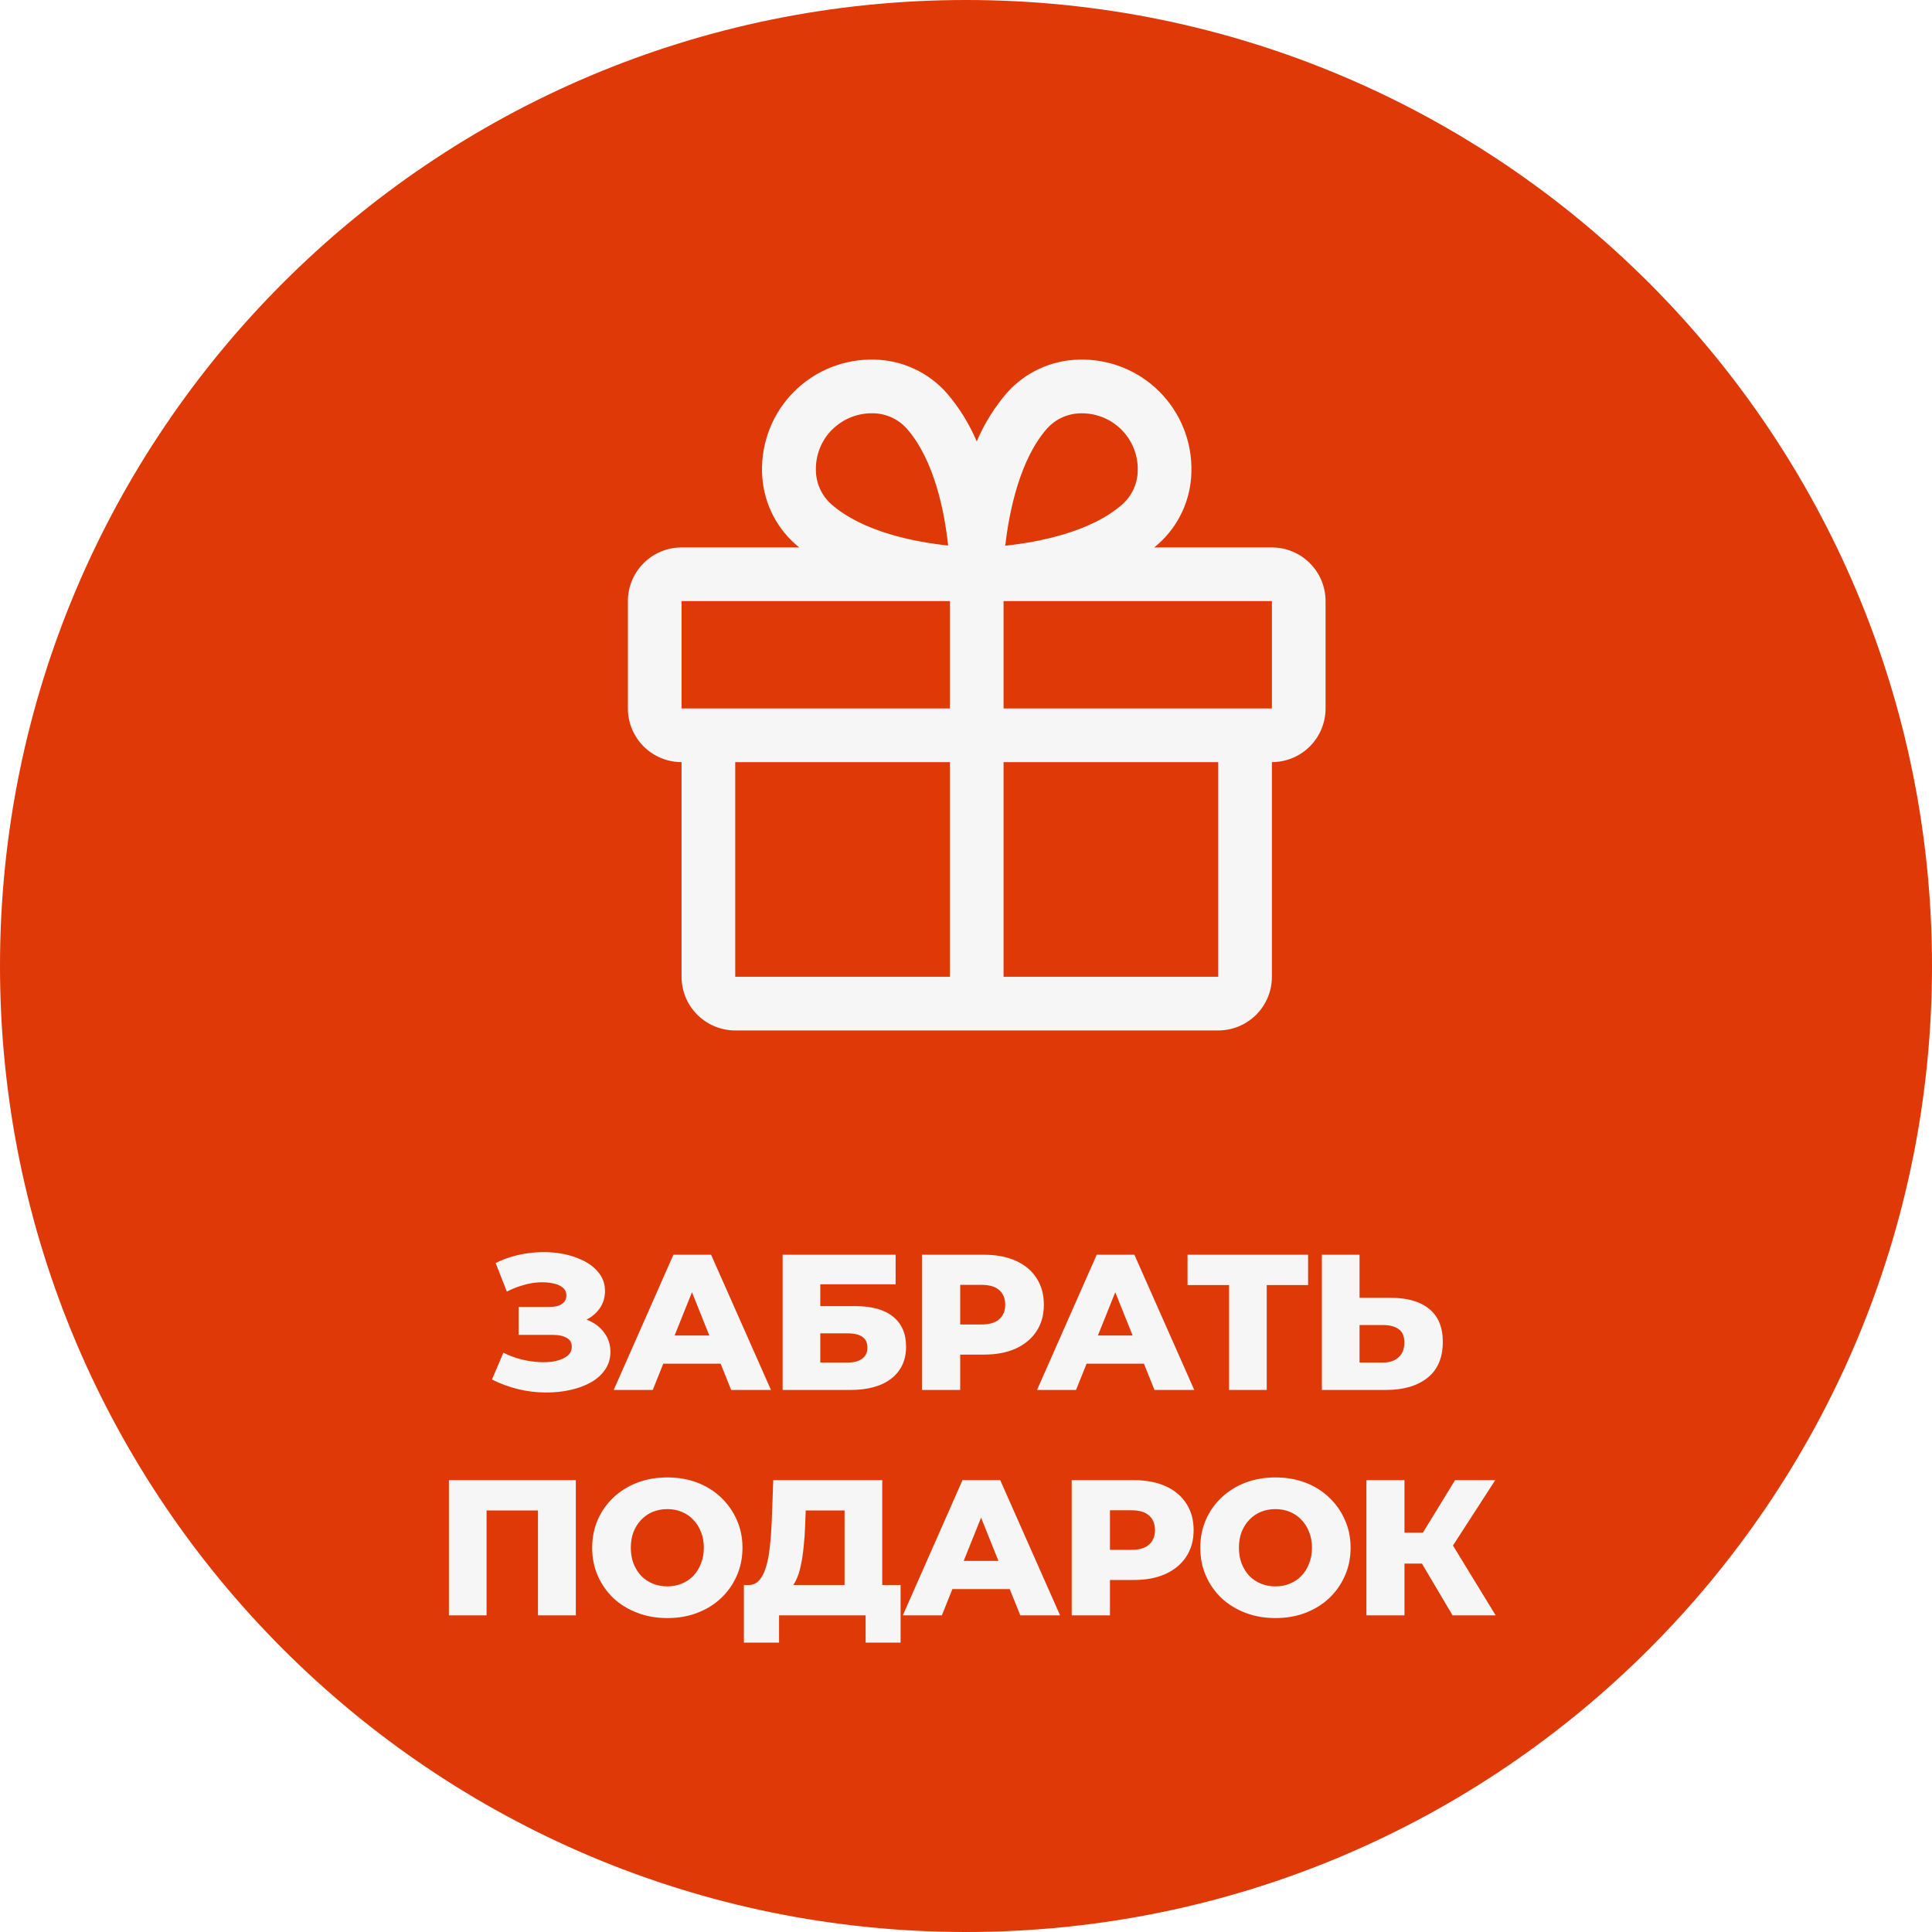
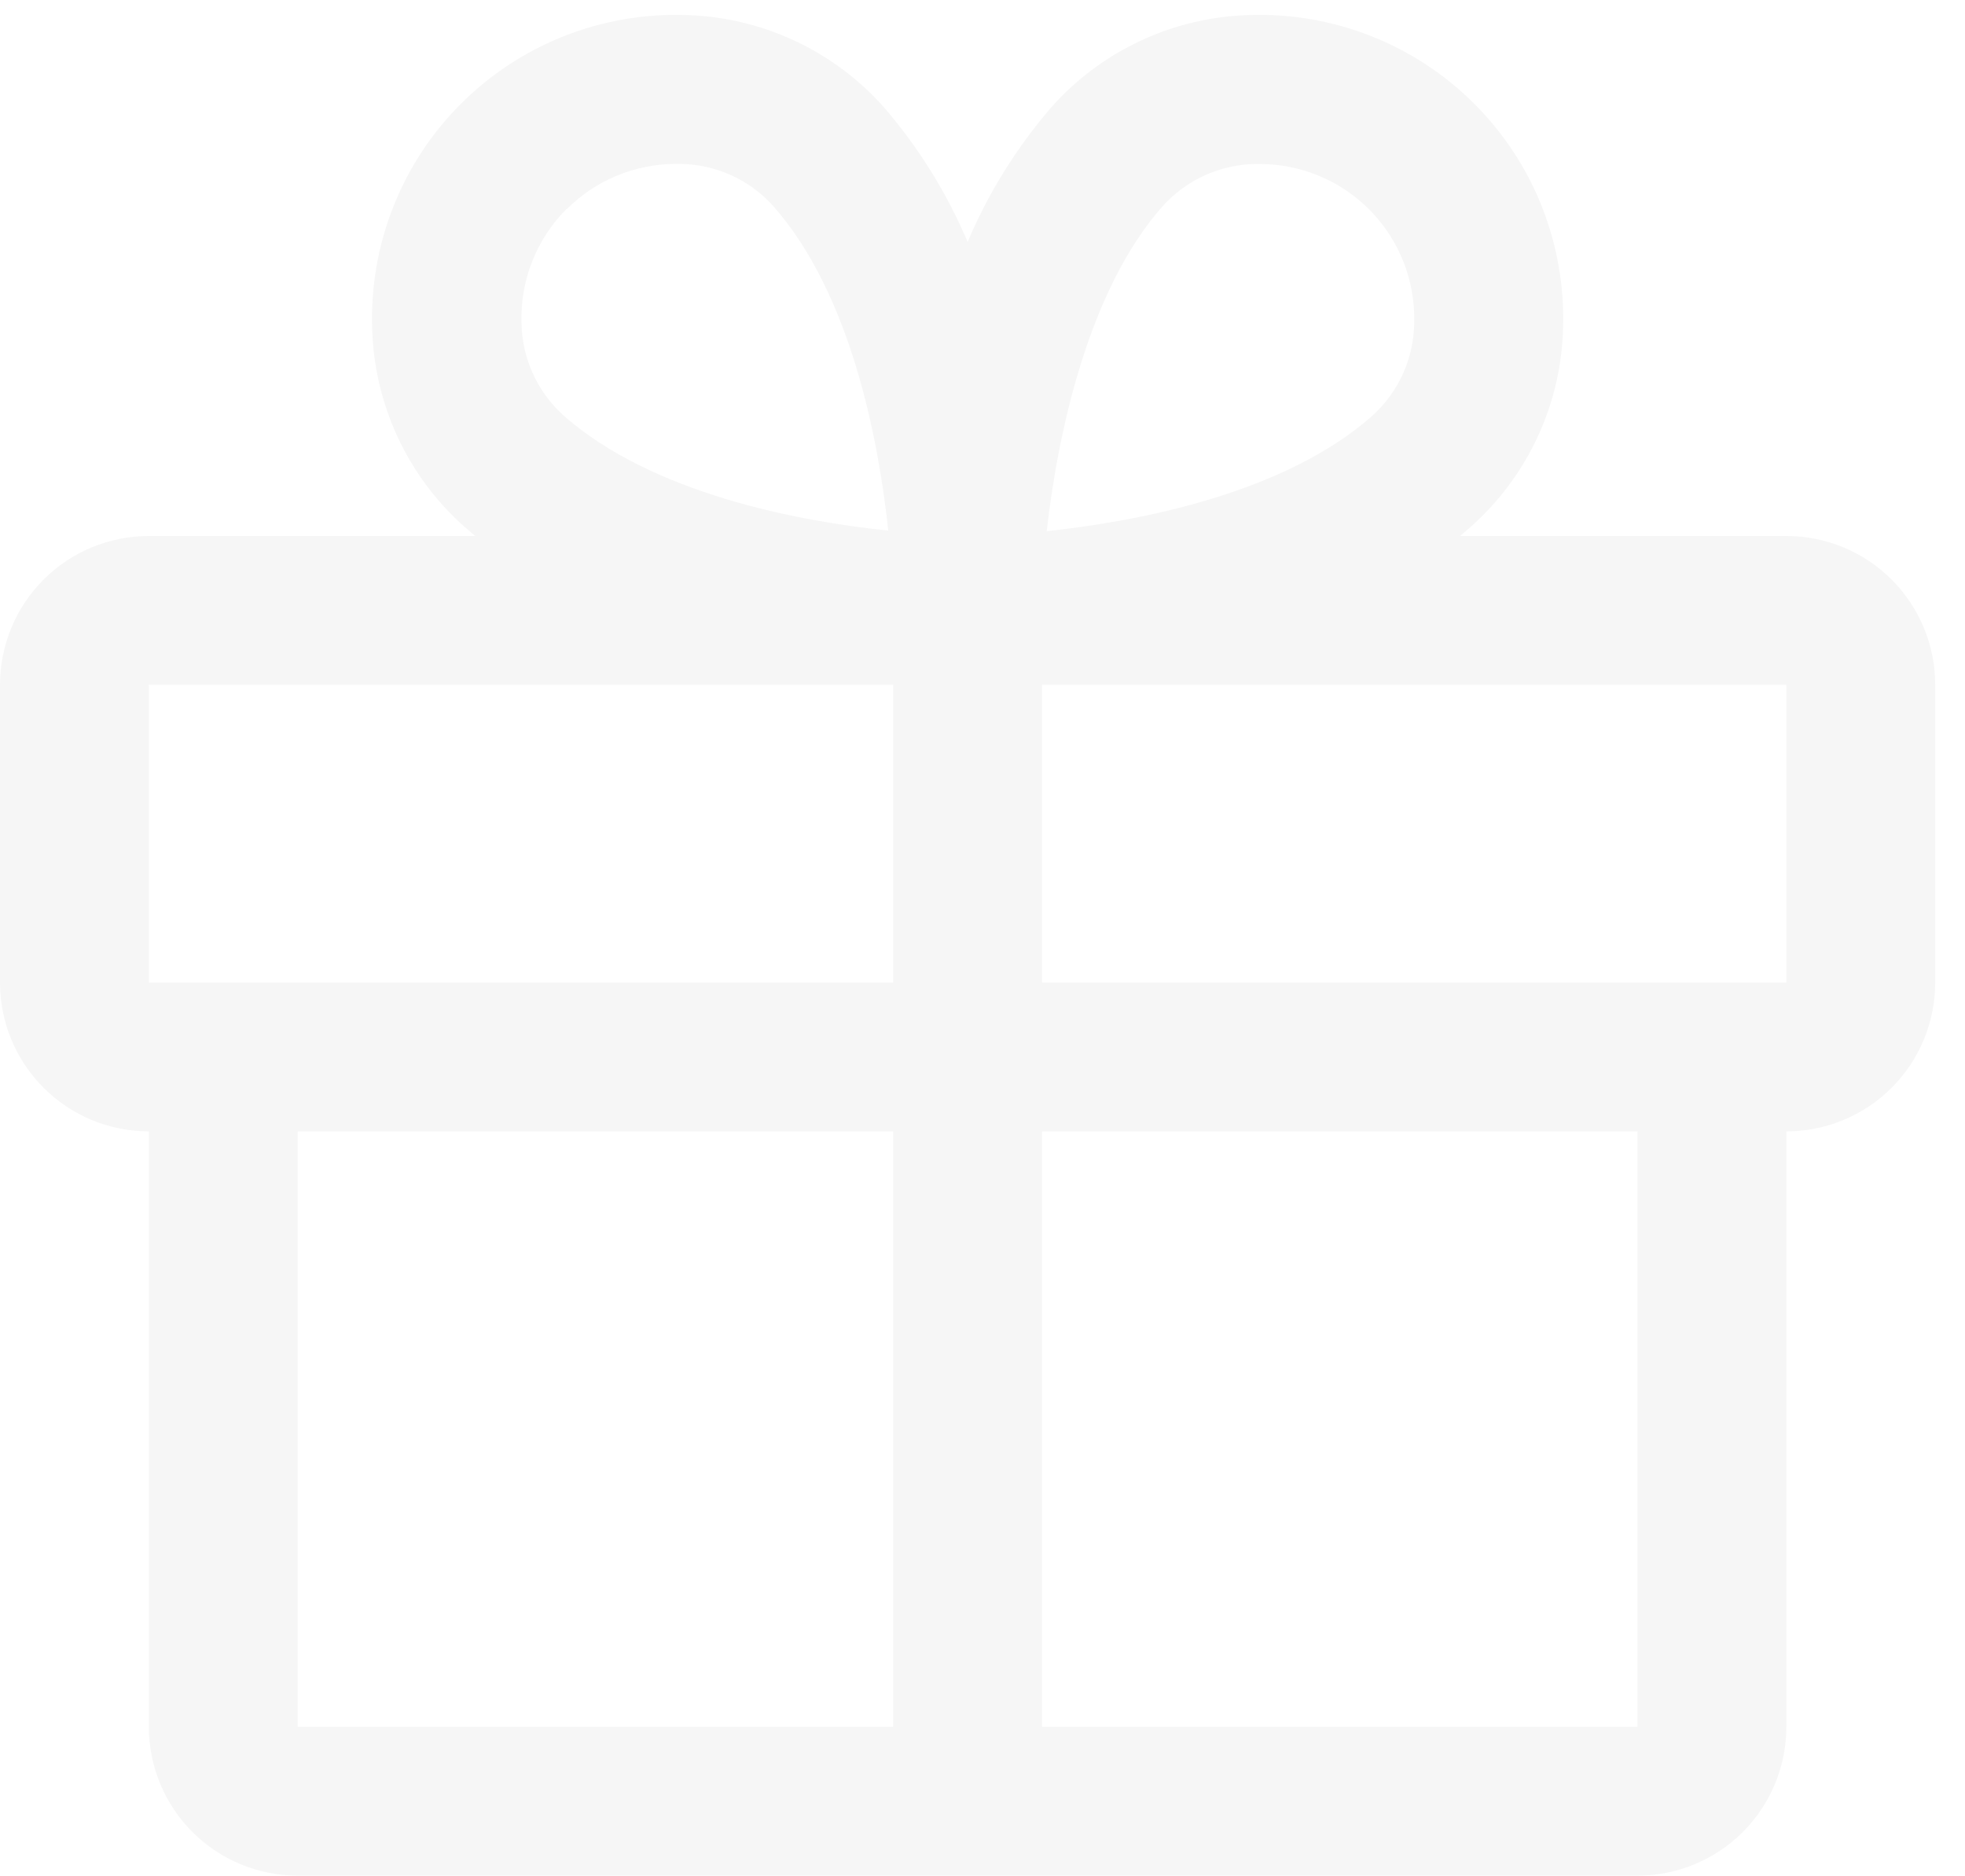
- <svg xmlns="http://www.w3.org/2000/svg" width="120" height="120" viewBox="0 0 120 120" fill="none">
-   <rect width="120" height="120" rx="60" fill="#DE3906" />
-   <path d="M79 34.003H71.692C71.773 33.934 71.856 33.868 71.935 33.795C72.568 33.233 73.078 32.546 73.433 31.778C73.789 31.01 73.981 30.176 74 29.33C74.027 28.404 73.865 27.483 73.524 26.622C73.182 25.762 72.668 24.98 72.013 24.325C71.359 23.67 70.577 23.155 69.716 22.814C68.856 22.472 67.934 22.309 67.008 22.336C66.162 22.355 65.328 22.547 64.56 22.903C63.791 23.258 63.104 23.768 62.542 24.401C61.764 25.303 61.131 26.321 60.667 27.418C60.202 26.321 59.57 25.303 58.792 24.401C58.229 23.768 57.542 23.258 56.774 22.903C56.005 22.547 55.172 22.355 54.325 22.336C53.399 22.309 52.478 22.472 51.617 22.814C50.757 23.155 49.975 23.67 49.32 24.325C48.665 24.98 48.151 25.762 47.81 26.622C47.468 27.483 47.306 28.404 47.333 29.33C47.352 30.176 47.545 31.01 47.9 31.778C48.255 32.546 48.765 33.233 49.398 33.795C49.477 33.864 49.56 33.93 49.642 34.003H42.333C41.449 34.003 40.601 34.354 39.976 34.979C39.351 35.605 39 36.452 39 37.336V44.003C39 44.887 39.351 45.735 39.976 46.36C40.601 46.985 41.449 47.336 42.333 47.336V60.67C42.333 61.554 42.684 62.402 43.31 63.027C43.935 63.652 44.783 64.003 45.667 64.003H75.667C76.551 64.003 77.399 63.652 78.024 63.027C78.649 62.402 79 61.554 79 60.67V47.336C79.884 47.336 80.732 46.985 81.357 46.36C81.982 45.735 82.333 44.887 82.333 44.003V37.336C82.333 36.452 81.982 35.605 81.357 34.979C80.732 34.354 79.884 34.003 79 34.003ZM65.042 26.609C65.306 26.318 65.627 26.084 65.985 25.923C66.344 25.762 66.732 25.676 67.125 25.672H67.227C67.688 25.675 68.143 25.77 68.567 25.951C68.991 26.132 69.374 26.396 69.694 26.727C70.015 27.058 70.266 27.45 70.433 27.88C70.6 28.309 70.679 28.767 70.667 29.228C70.662 29.621 70.577 30.009 70.415 30.368C70.254 30.726 70.02 31.047 69.729 31.311C67.752 33.061 64.471 33.678 62.438 33.895C62.688 31.689 63.375 28.482 65.042 26.609ZM51.69 26.684C52.335 26.039 53.21 25.674 54.123 25.67H54.225C54.618 25.674 55.006 25.76 55.365 25.921C55.723 26.082 56.044 26.316 56.308 26.607C58.056 28.582 58.673 31.857 58.89 33.882C56.865 33.674 53.59 33.049 51.615 31.301C51.323 31.037 51.09 30.716 50.928 30.357C50.767 29.999 50.681 29.611 50.677 29.218C50.664 28.749 50.746 28.283 50.919 27.848C51.092 27.412 51.351 27.017 51.681 26.684H51.69ZM42.333 37.336H59V44.003H42.333V37.336ZM45.667 47.336H59V60.67H45.667V47.336ZM75.667 60.67H62.333V47.336H75.667V60.67ZM79 44.003H62.333V37.336H79V44.003Z" fill="#F6F6F6" />
-   <path d="M30.558 85.685L31.266 84.017C31.626 84.201 32.002 84.341 32.394 84.437C32.786 84.533 33.166 84.589 33.534 84.605C33.902 84.621 34.234 84.597 34.53 84.533C34.834 84.461 35.074 84.353 35.25 84.209C35.426 84.065 35.514 83.877 35.514 83.645C35.514 83.389 35.406 83.205 35.19 83.093C34.982 82.973 34.706 82.913 34.362 82.913H32.214V81.173H34.17C34.49 81.173 34.738 81.109 34.914 80.981C35.09 80.853 35.178 80.681 35.178 80.465C35.178 80.257 35.102 80.093 34.95 79.973C34.798 79.845 34.594 79.757 34.338 79.709C34.082 79.653 33.794 79.633 33.474 79.649C33.154 79.665 32.822 79.725 32.478 79.829C32.134 79.925 31.802 80.057 31.482 80.225L30.786 78.449C31.354 78.169 31.95 77.977 32.574 77.873C33.198 77.769 33.806 77.745 34.398 77.801C34.99 77.857 35.526 77.989 36.006 78.197C36.486 78.397 36.866 78.665 37.146 79.001C37.434 79.337 37.578 79.733 37.578 80.189C37.578 80.589 37.47 80.945 37.254 81.257C37.038 81.569 36.746 81.813 36.378 81.989C36.01 82.165 35.586 82.253 35.106 82.253L35.166 81.749C35.718 81.749 36.198 81.845 36.606 82.037C37.022 82.229 37.342 82.493 37.566 82.829C37.798 83.157 37.914 83.537 37.914 83.969C37.914 84.377 37.806 84.741 37.59 85.061C37.382 85.373 37.09 85.637 36.714 85.853C36.338 86.069 35.906 86.229 35.418 86.333C34.938 86.445 34.422 86.497 33.87 86.489C33.318 86.489 32.758 86.421 32.19 86.285C31.63 86.149 31.086 85.949 30.558 85.685ZM38.119 86.333L41.827 77.933H44.167L47.887 86.333H45.415L42.511 79.097H43.447L40.543 86.333H38.119ZM40.147 84.701L40.759 82.949H44.863L45.475 84.701H40.147ZM48.61 86.333V77.933H55.63V79.769H50.95V81.125H53.122C54.146 81.125 54.926 81.341 55.462 81.773C56.006 82.205 56.278 82.829 56.278 83.645C56.278 84.485 55.974 85.145 55.366 85.625C54.758 86.097 53.906 86.333 52.81 86.333H48.61ZM50.95 84.629H52.654C53.046 84.629 53.346 84.549 53.554 84.389C53.77 84.229 53.878 84.001 53.878 83.705C53.878 83.113 53.47 82.817 52.654 82.817H50.95V84.629ZM57.264 86.333V77.933H61.104C61.872 77.933 62.532 78.057 63.084 78.305C63.644 78.553 64.076 78.913 64.38 79.385C64.684 79.849 64.836 80.401 64.836 81.041C64.836 81.673 64.684 82.221 64.38 82.685C64.076 83.149 63.644 83.509 63.084 83.765C62.532 84.013 61.872 84.137 61.104 84.137H58.584L59.64 83.105V86.333H57.264ZM59.64 83.357L58.584 82.265H60.96C61.456 82.265 61.824 82.157 62.064 81.941C62.312 81.725 62.436 81.425 62.436 81.041C62.436 80.649 62.312 80.345 62.064 80.129C61.824 79.913 61.456 79.805 60.96 79.805H58.584L59.64 78.713V83.357ZM64.411 86.333L68.119 77.933H70.459L74.179 86.333H71.707L68.803 79.097H69.739L66.835 86.333H64.411ZM66.439 84.701L67.051 82.949H71.155L71.767 84.701H66.439ZM76.34 86.333V79.289L76.868 79.817H73.76V77.933H81.248V79.817H78.151L78.68 79.289V86.333H76.34ZM86.387 80.609C87.411 80.609 88.203 80.837 88.763 81.293C89.331 81.749 89.615 82.433 89.615 83.345C89.615 84.329 89.299 85.073 88.667 85.577C88.035 86.081 87.171 86.333 86.075 86.333H82.103V77.933H84.443V80.609H86.387ZM85.919 84.629C86.319 84.629 86.635 84.521 86.867 84.305C87.107 84.089 87.227 83.785 87.227 83.393C87.227 82.993 87.107 82.713 86.867 82.553C86.635 82.385 86.319 82.301 85.919 82.301H84.443V84.629H85.919ZM27.882 100.333V91.933H35.766V100.333H33.414V93.289L33.942 93.817H29.706L30.222 93.289V100.333H27.882ZM41.449 100.501C40.777 100.501 40.157 100.393 39.589 100.177C39.021 99.961 38.525 99.657 38.101 99.265C37.685 98.865 37.361 98.401 37.129 97.873C36.897 97.345 36.781 96.765 36.781 96.133C36.781 95.501 36.897 94.921 37.129 94.393C37.361 93.865 37.685 93.405 38.101 93.013C38.525 92.613 39.021 92.305 39.589 92.089C40.157 91.873 40.777 91.765 41.449 91.765C42.129 91.765 42.749 91.873 43.309 92.089C43.877 92.305 44.369 92.613 44.785 93.013C45.201 93.405 45.525 93.865 45.757 94.393C45.997 94.921 46.117 95.501 46.117 96.133C46.117 96.765 45.997 97.349 45.757 97.885C45.525 98.413 45.201 98.873 44.785 99.265C44.369 99.657 43.877 99.961 43.309 100.177C42.749 100.393 42.129 100.501 41.449 100.501ZM41.449 98.533C41.769 98.533 42.065 98.477 42.337 98.365C42.617 98.253 42.857 98.093 43.057 97.885C43.265 97.669 43.425 97.413 43.537 97.117C43.657 96.821 43.717 96.493 43.717 96.133C43.717 95.765 43.657 95.437 43.537 95.149C43.425 94.853 43.265 94.601 43.057 94.393C42.857 94.177 42.617 94.013 42.337 93.901C42.065 93.789 41.769 93.733 41.449 93.733C41.129 93.733 40.829 93.789 40.549 93.901C40.277 94.013 40.037 94.177 39.829 94.393C39.629 94.601 39.469 94.853 39.349 95.149C39.237 95.437 39.181 95.765 39.181 96.133C39.181 96.493 39.237 96.821 39.349 97.117C39.469 97.413 39.629 97.669 39.829 97.885C40.037 98.093 40.277 98.253 40.549 98.365C40.829 98.477 41.129 98.533 41.449 98.533ZM52.457 99.301V93.817H50.045L50.009 94.729C49.993 95.217 49.961 95.673 49.913 96.097C49.873 96.521 49.813 96.909 49.733 97.261C49.661 97.613 49.561 97.917 49.433 98.173C49.313 98.421 49.165 98.613 48.989 98.749L46.457 98.449C46.737 98.457 46.965 98.365 47.141 98.173C47.325 97.973 47.469 97.697 47.573 97.345C47.685 96.993 47.765 96.577 47.813 96.097C47.869 95.617 47.909 95.093 47.933 94.525L48.029 91.933H54.797V99.301H52.457ZM46.205 102.025V98.449H55.937V102.025H53.765V100.333H48.389V102.025H46.205ZM56.076 100.333L59.784 91.933H62.124L65.844 100.333H63.372L60.468 93.097H61.404L58.5 100.333H56.076ZM58.104 98.701L58.716 96.949H62.82L63.432 98.701H58.104ZM66.566 100.333V91.933H70.406C71.174 91.933 71.834 92.057 72.386 92.305C72.946 92.553 73.378 92.913 73.682 93.385C73.986 93.849 74.138 94.401 74.138 95.041C74.138 95.673 73.986 96.221 73.682 96.685C73.378 97.149 72.946 97.509 72.386 97.765C71.834 98.013 71.174 98.137 70.406 98.137H67.886L68.942 97.105V100.333H66.566ZM68.942 97.357L67.886 96.265H70.262C70.758 96.265 71.126 96.157 71.366 95.941C71.614 95.725 71.738 95.425 71.738 95.041C71.738 94.649 71.614 94.345 71.366 94.129C71.126 93.913 70.758 93.805 70.262 93.805H67.886L68.942 92.713V97.357ZM79.22 100.501C78.548 100.501 77.928 100.393 77.36 100.177C76.792 99.961 76.296 99.657 75.872 99.265C75.456 98.865 75.132 98.401 74.9 97.873C74.668 97.345 74.552 96.765 74.552 96.133C74.552 95.501 74.668 94.921 74.9 94.393C75.132 93.865 75.456 93.405 75.872 93.013C76.296 92.613 76.792 92.305 77.36 92.089C77.928 91.873 78.548 91.765 79.22 91.765C79.9 91.765 80.52 91.873 81.08 92.089C81.648 92.305 82.14 92.613 82.556 93.013C82.972 93.405 83.296 93.865 83.528 94.393C83.768 94.921 83.888 95.501 83.888 96.133C83.888 96.765 83.768 97.349 83.528 97.885C83.296 98.413 82.972 98.873 82.556 99.265C82.14 99.657 81.648 99.961 81.08 100.177C80.52 100.393 79.9 100.501 79.22 100.501ZM79.22 98.533C79.54 98.533 79.836 98.477 80.108 98.365C80.388 98.253 80.628 98.093 80.828 97.885C81.036 97.669 81.196 97.413 81.308 97.117C81.428 96.821 81.488 96.493 81.488 96.133C81.488 95.765 81.428 95.437 81.308 95.149C81.196 94.853 81.036 94.601 80.828 94.393C80.628 94.177 80.388 94.013 80.108 93.901C79.836 93.789 79.54 93.733 79.22 93.733C78.9 93.733 78.6 93.789 78.32 93.901C78.048 94.013 77.808 94.177 77.6 94.393C77.4 94.601 77.24 94.853 77.12 95.149C77.008 95.437 76.952 95.765 76.952 96.133C76.952 96.493 77.008 96.821 77.12 97.117C77.24 97.413 77.4 97.669 77.6 97.885C77.808 98.093 78.048 98.253 78.32 98.365C78.6 98.477 78.9 98.533 79.22 98.533ZM90.222 100.333L87.858 96.337L89.766 95.209L92.898 100.333H90.222ZM84.87 100.333V91.933H87.234V100.333H84.87ZM86.55 97.117V95.197H89.598V97.117H86.55ZM89.994 96.385L87.798 96.145L90.378 91.933H92.874L89.994 96.385Z" fill="#F6F6F6" />
+ <svg xmlns="http://www.w3.org/2000/svg" width="44" height="42" viewBox="0 0 44 42" fill="none">
+   <path d="M40 12.003H32.692C32.773 11.934 32.856 11.868 32.935 11.795C33.568 11.233 34.078 10.546 34.433 9.778C34.789 9.01 34.981 8.176 35 7.33C35.027 6.404 34.865 5.483 34.524 4.622C34.182 3.761 33.668 2.98 33.013 2.325C32.358 1.67 31.577 1.156 30.716 0.814C29.855 0.472 28.934 0.309 28.008 0.336C27.162 0.355 26.328 0.547 25.56 0.903C24.791 1.258 24.104 1.768 23.542 2.401C22.764 3.303 22.131 4.321 21.667 5.418C21.202 4.321 20.57 3.303 19.792 2.401C19.229 1.768 18.542 1.258 17.774 0.903C17.005 0.547 16.172 0.355 15.325 0.336C14.399 0.309 13.478 0.472 12.617 0.814C11.757 1.156 10.975 1.67 10.32 2.325C9.665 2.98 9.151 3.761 8.81 4.622C8.468 5.483 8.306 6.404 8.333 7.33C8.352 8.176 8.545 9.01 8.9 9.778C9.255 10.546 9.765 11.233 10.398 11.795C10.477 11.864 10.56 11.93 10.642 12.003H3.333C2.449 12.003 1.601 12.354 0.976 12.979C0.351 13.604 0 14.452 0 15.336L0 22.003C0 22.887 0.351 23.735 0.976 24.36C1.601 24.985 2.449 25.336 3.333 25.336V38.67C3.333 39.554 3.685 40.402 4.31 41.027C4.935 41.652 5.783 42.003 6.667 42.003H36.667C37.551 42.003 38.399 41.652 39.024 41.027C39.649 40.402 40 39.554 40 38.67V25.336C40.884 25.336 41.732 24.985 42.357 24.36C42.982 23.735 43.333 22.887 43.333 22.003V15.336C43.333 14.452 42.982 13.604 42.357 12.979C41.732 12.354 40.884 12.003 40 12.003ZM26.042 4.609C26.306 4.318 26.627 4.084 26.985 3.923C27.344 3.762 27.732 3.676 28.125 3.672H28.227C28.688 3.675 29.143 3.77 29.567 3.951C29.991 4.132 30.374 4.396 30.694 4.727C31.015 5.058 31.266 5.45 31.433 5.88C31.6 6.309 31.679 6.767 31.667 7.228C31.662 7.621 31.577 8.009 31.416 8.368C31.254 8.726 31.02 9.047 30.729 9.311C28.752 11.061 25.471 11.678 23.438 11.895C23.688 9.688 24.375 6.482 26.042 4.609ZM12.69 4.684C13.335 4.039 14.21 3.674 15.123 3.67H15.225C15.618 3.674 16.006 3.76 16.365 3.921C16.723 4.082 17.044 4.316 17.308 4.607C19.056 6.582 19.673 9.857 19.89 11.882C17.865 11.674 14.59 11.049 12.615 9.301C12.323 9.037 12.09 8.716 11.928 8.357C11.767 7.999 11.681 7.611 11.677 7.218C11.664 6.749 11.746 6.283 11.919 5.848C12.092 5.412 12.351 5.017 12.681 4.684H12.69ZM3.333 15.336H20V22.003H3.333V15.336ZM6.667 25.336H20V38.67H6.667V25.336ZM36.667 38.67H23.333V25.336H36.667V38.67ZM40 22.003H23.333V15.336L40 15.336V22.003Z" fill="#F6F6F6" />
</svg>
